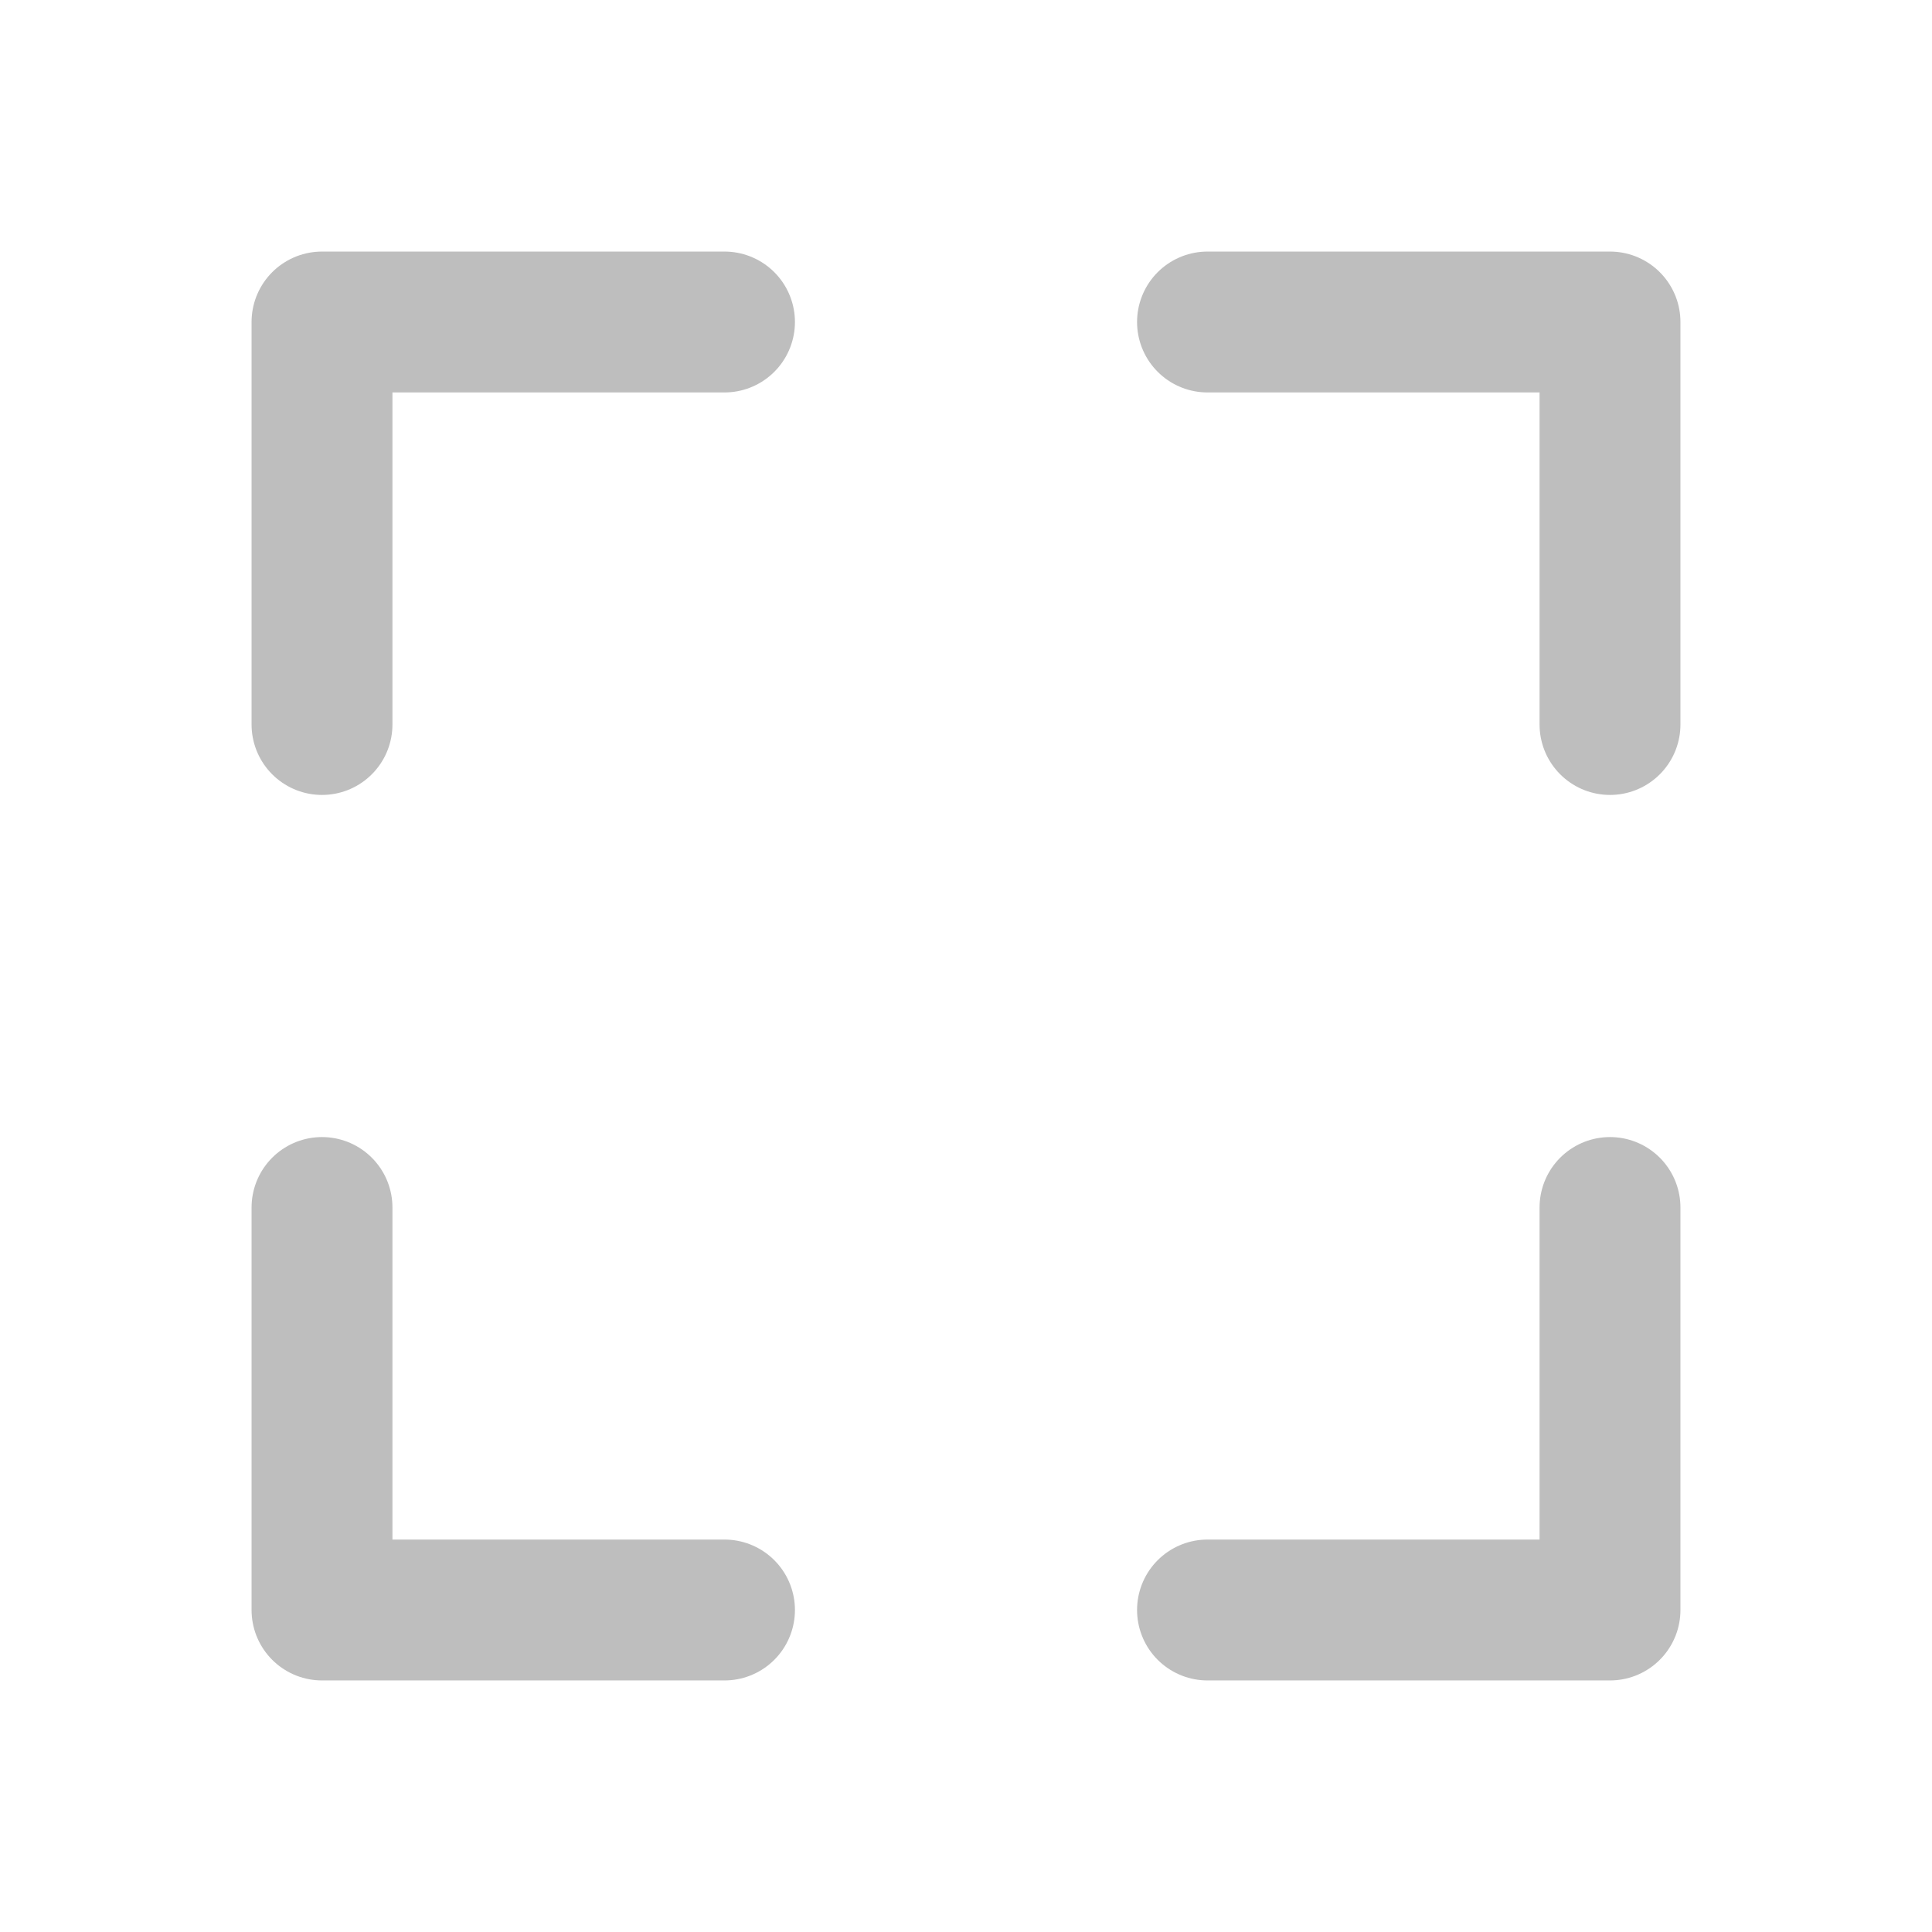
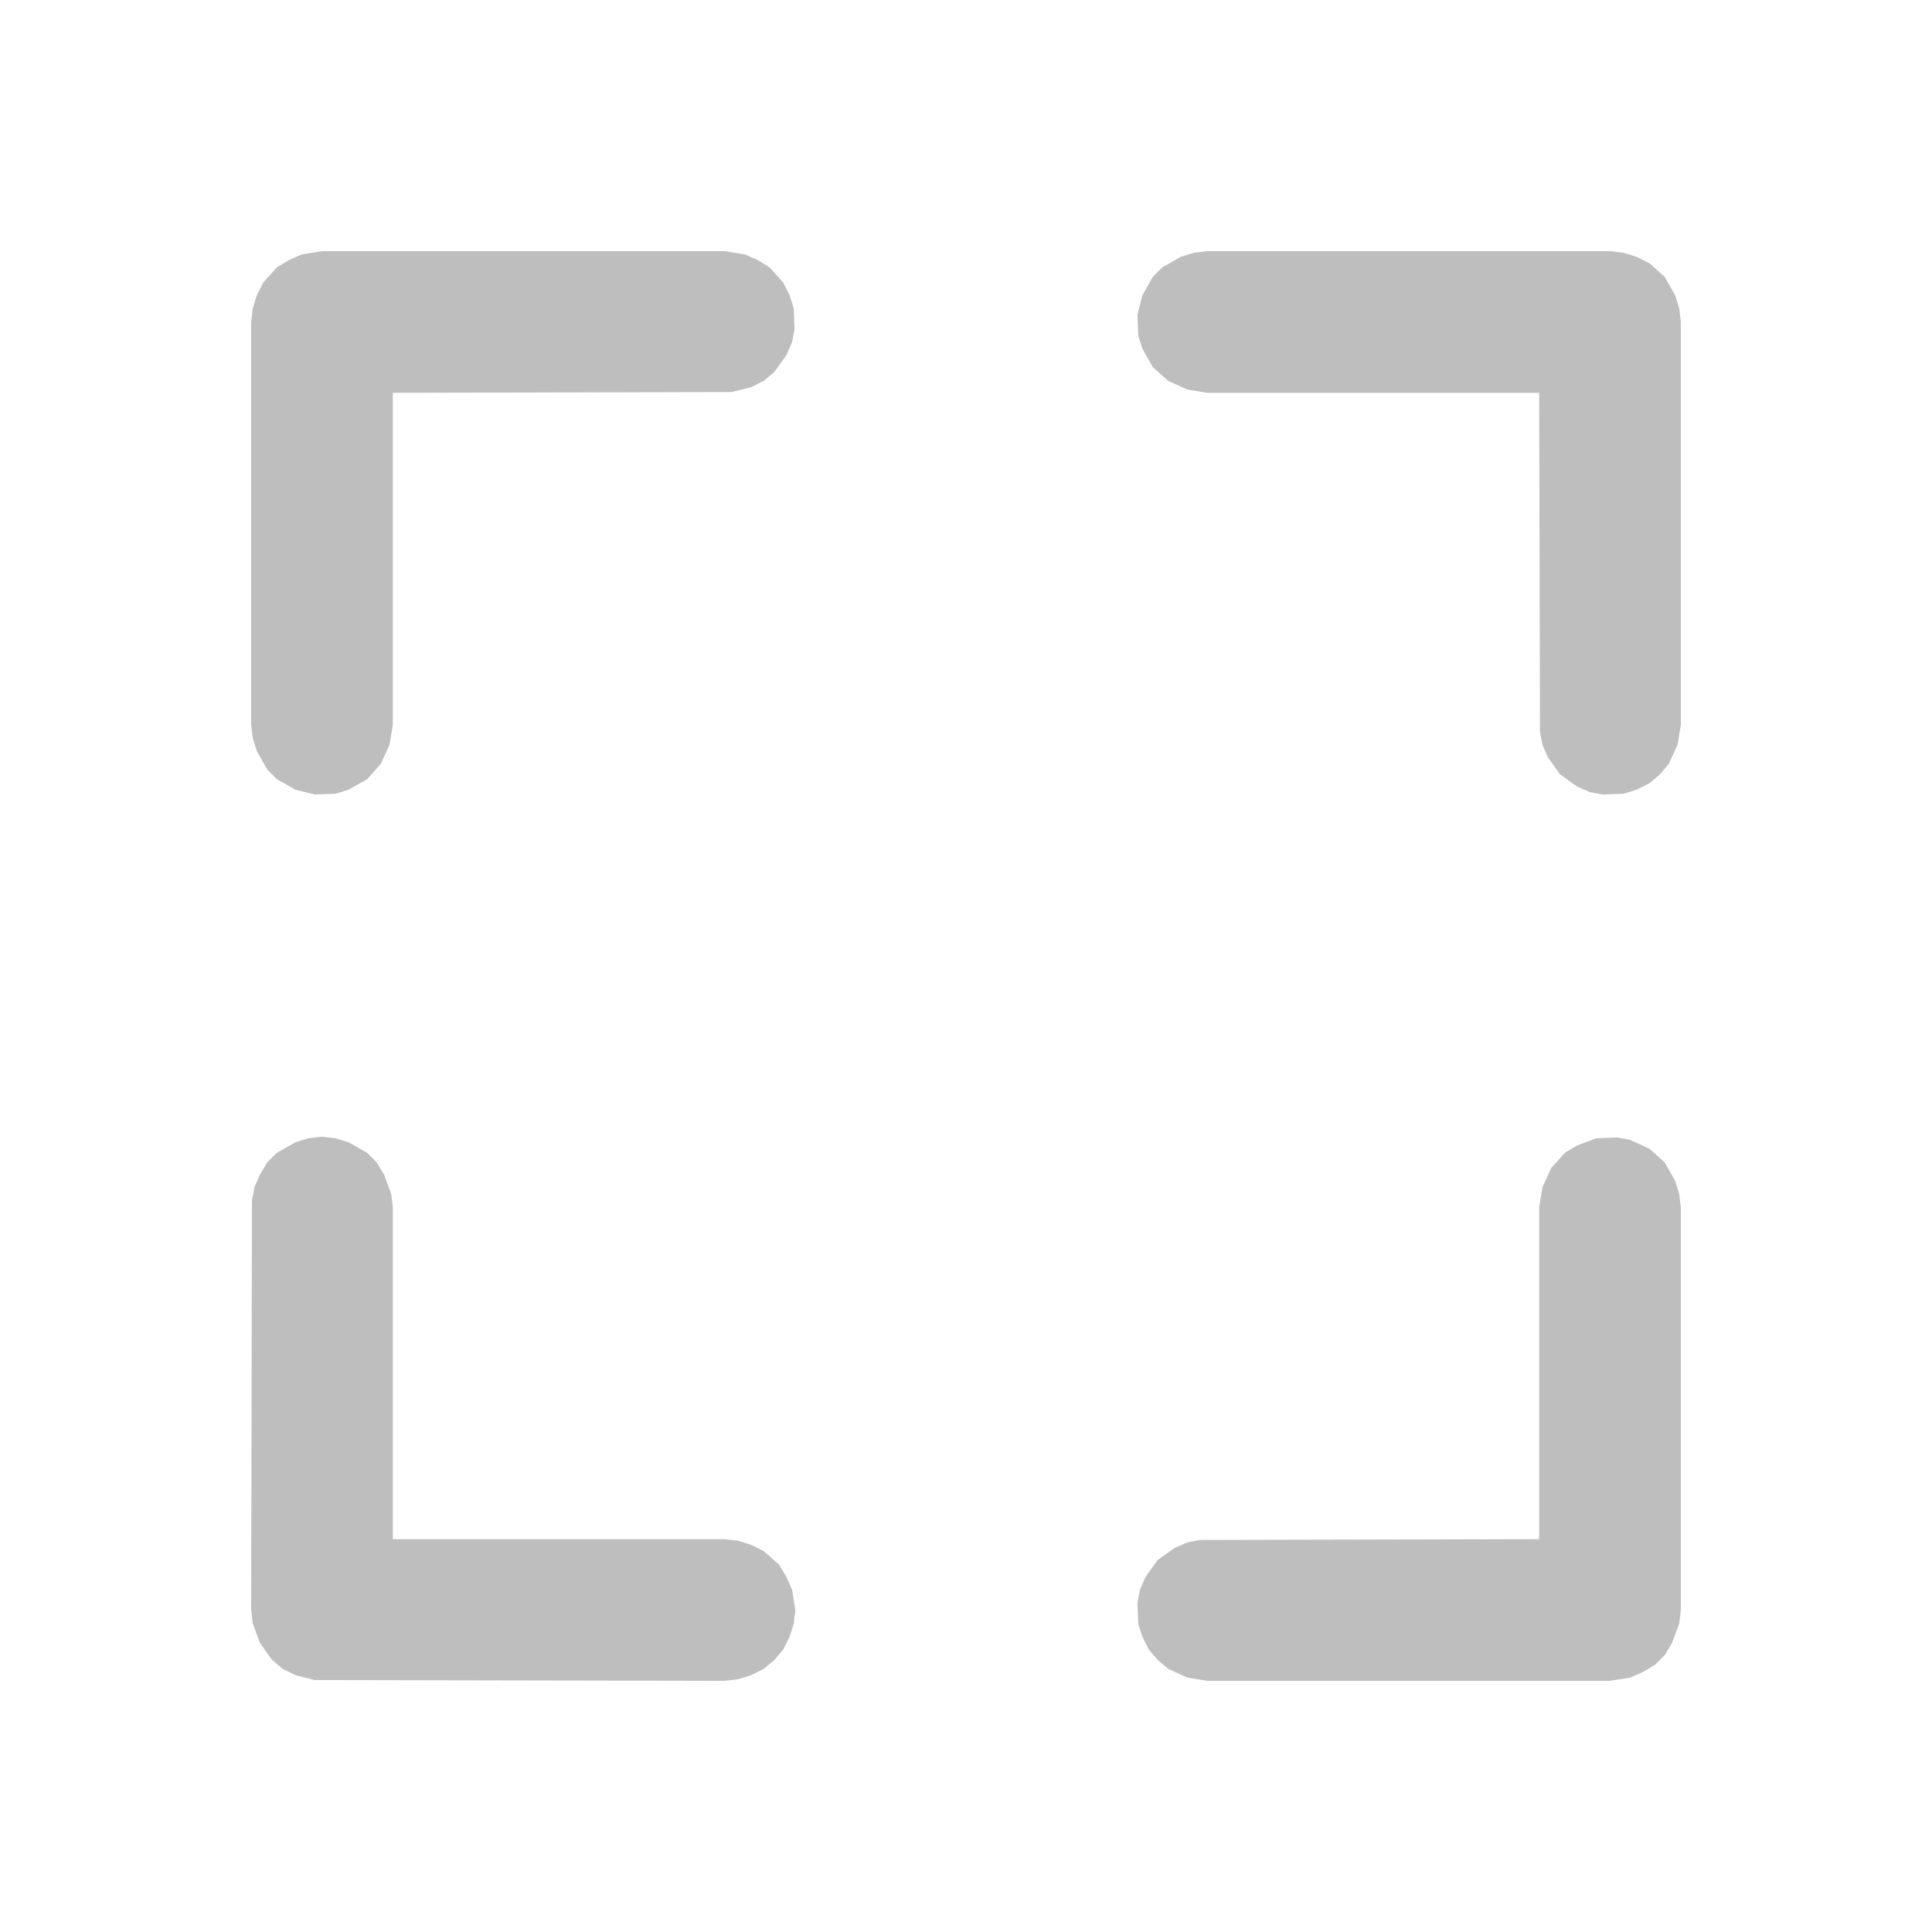
<svg xmlns="http://www.w3.org/2000/svg" width="24" height="24" viewBox="0 0 24 24">
-   <g fill="none" stroke="#bebebe" stroke-width="1.75" stroke-linecap="round" stroke-linejoin="round">
-     <path d="M4 9V4h5M20 9V4h-5M4 15v5h5M20 15v5h-5" />
-   </g>
+   <path fill="#bebebe" fill-rule="evenodd" d="M9.09 4.87L9.33 4.81 9.49 4.73 9.62 4.62 9.77 4.41 9.84 4.25 9.87 4.09 9.86 3.83 9.81 3.67 9.73 3.51 9.56 3.32 9.41 3.23 9.25 3.16 9.00 3.12 4.00 3.12 3.75 3.16 3.59 3.23 3.44 3.32 3.27 3.51 3.19 3.67 3.14 3.83 3.12 4.00 3.12 9.00 3.14 9.17 3.19 9.33 3.32 9.56 3.44 9.68 3.67 9.81 3.91 9.87 4.17 9.86 4.33 9.81 4.56 9.68 4.73 9.49 4.84 9.25 4.88 9.00 4.88 4.88ZM19.13 9.09L19.16 9.25 19.23 9.41 19.38 9.62 19.59 9.77 19.75 9.84 19.91 9.87 20.17 9.86 20.33 9.81 20.49 9.73 20.62 9.62 20.73 9.49 20.84 9.25 20.88 9.00 20.88 4.00 20.86 3.83 20.81 3.67 20.68 3.44 20.49 3.27 20.33 3.19 20.17 3.14 20.00 3.12 15.00 3.12 14.83 3.14 14.67 3.19 14.44 3.32 14.32 3.44 14.19 3.67 14.13 3.91 14.14 4.17 14.19 4.33 14.32 4.56 14.51 4.73 14.75 4.84 15.00 4.88 19.12 4.88ZM3.14 20.17L3.23 20.41 3.38 20.62 3.51 20.73 3.67 20.81 3.91 20.87 9.00 20.88 9.17 20.86 9.33 20.81 9.49 20.73 9.62 20.62 9.73 20.49 9.81 20.33 9.86 20.17 9.88 20.00 9.84 19.75 9.77 19.59 9.68 19.44 9.49 19.27 9.33 19.19 9.17 19.14 9.00 19.12 4.88 19.12 4.88 15.00 4.86 14.83 4.77 14.59 4.68 14.44 4.56 14.32 4.33 14.19 4.17 14.14 4.00 14.12 3.83 14.14 3.67 14.19 3.44 14.32 3.32 14.44 3.23 14.59 3.16 14.75 3.13 14.91 3.12 20.00ZM14.91 19.13L14.75 19.16 14.59 19.23 14.38 19.38 14.23 19.59 14.16 19.75 14.13 19.91 14.14 20.17 14.19 20.33 14.27 20.49 14.38 20.62 14.51 20.73 14.75 20.84 15.00 20.88 20.00 20.88 20.25 20.84 20.41 20.77 20.56 20.68 20.68 20.56 20.77 20.41 20.86 20.17 20.88 20.00 20.88 15.00 20.86 14.83 20.81 14.67 20.68 14.44 20.49 14.27 20.25 14.16 20.09 14.13 19.83 14.14 19.59 14.23 19.44 14.32 19.27 14.51 19.16 14.75 19.12 15.00 19.12 19.12Z" />
</svg>
